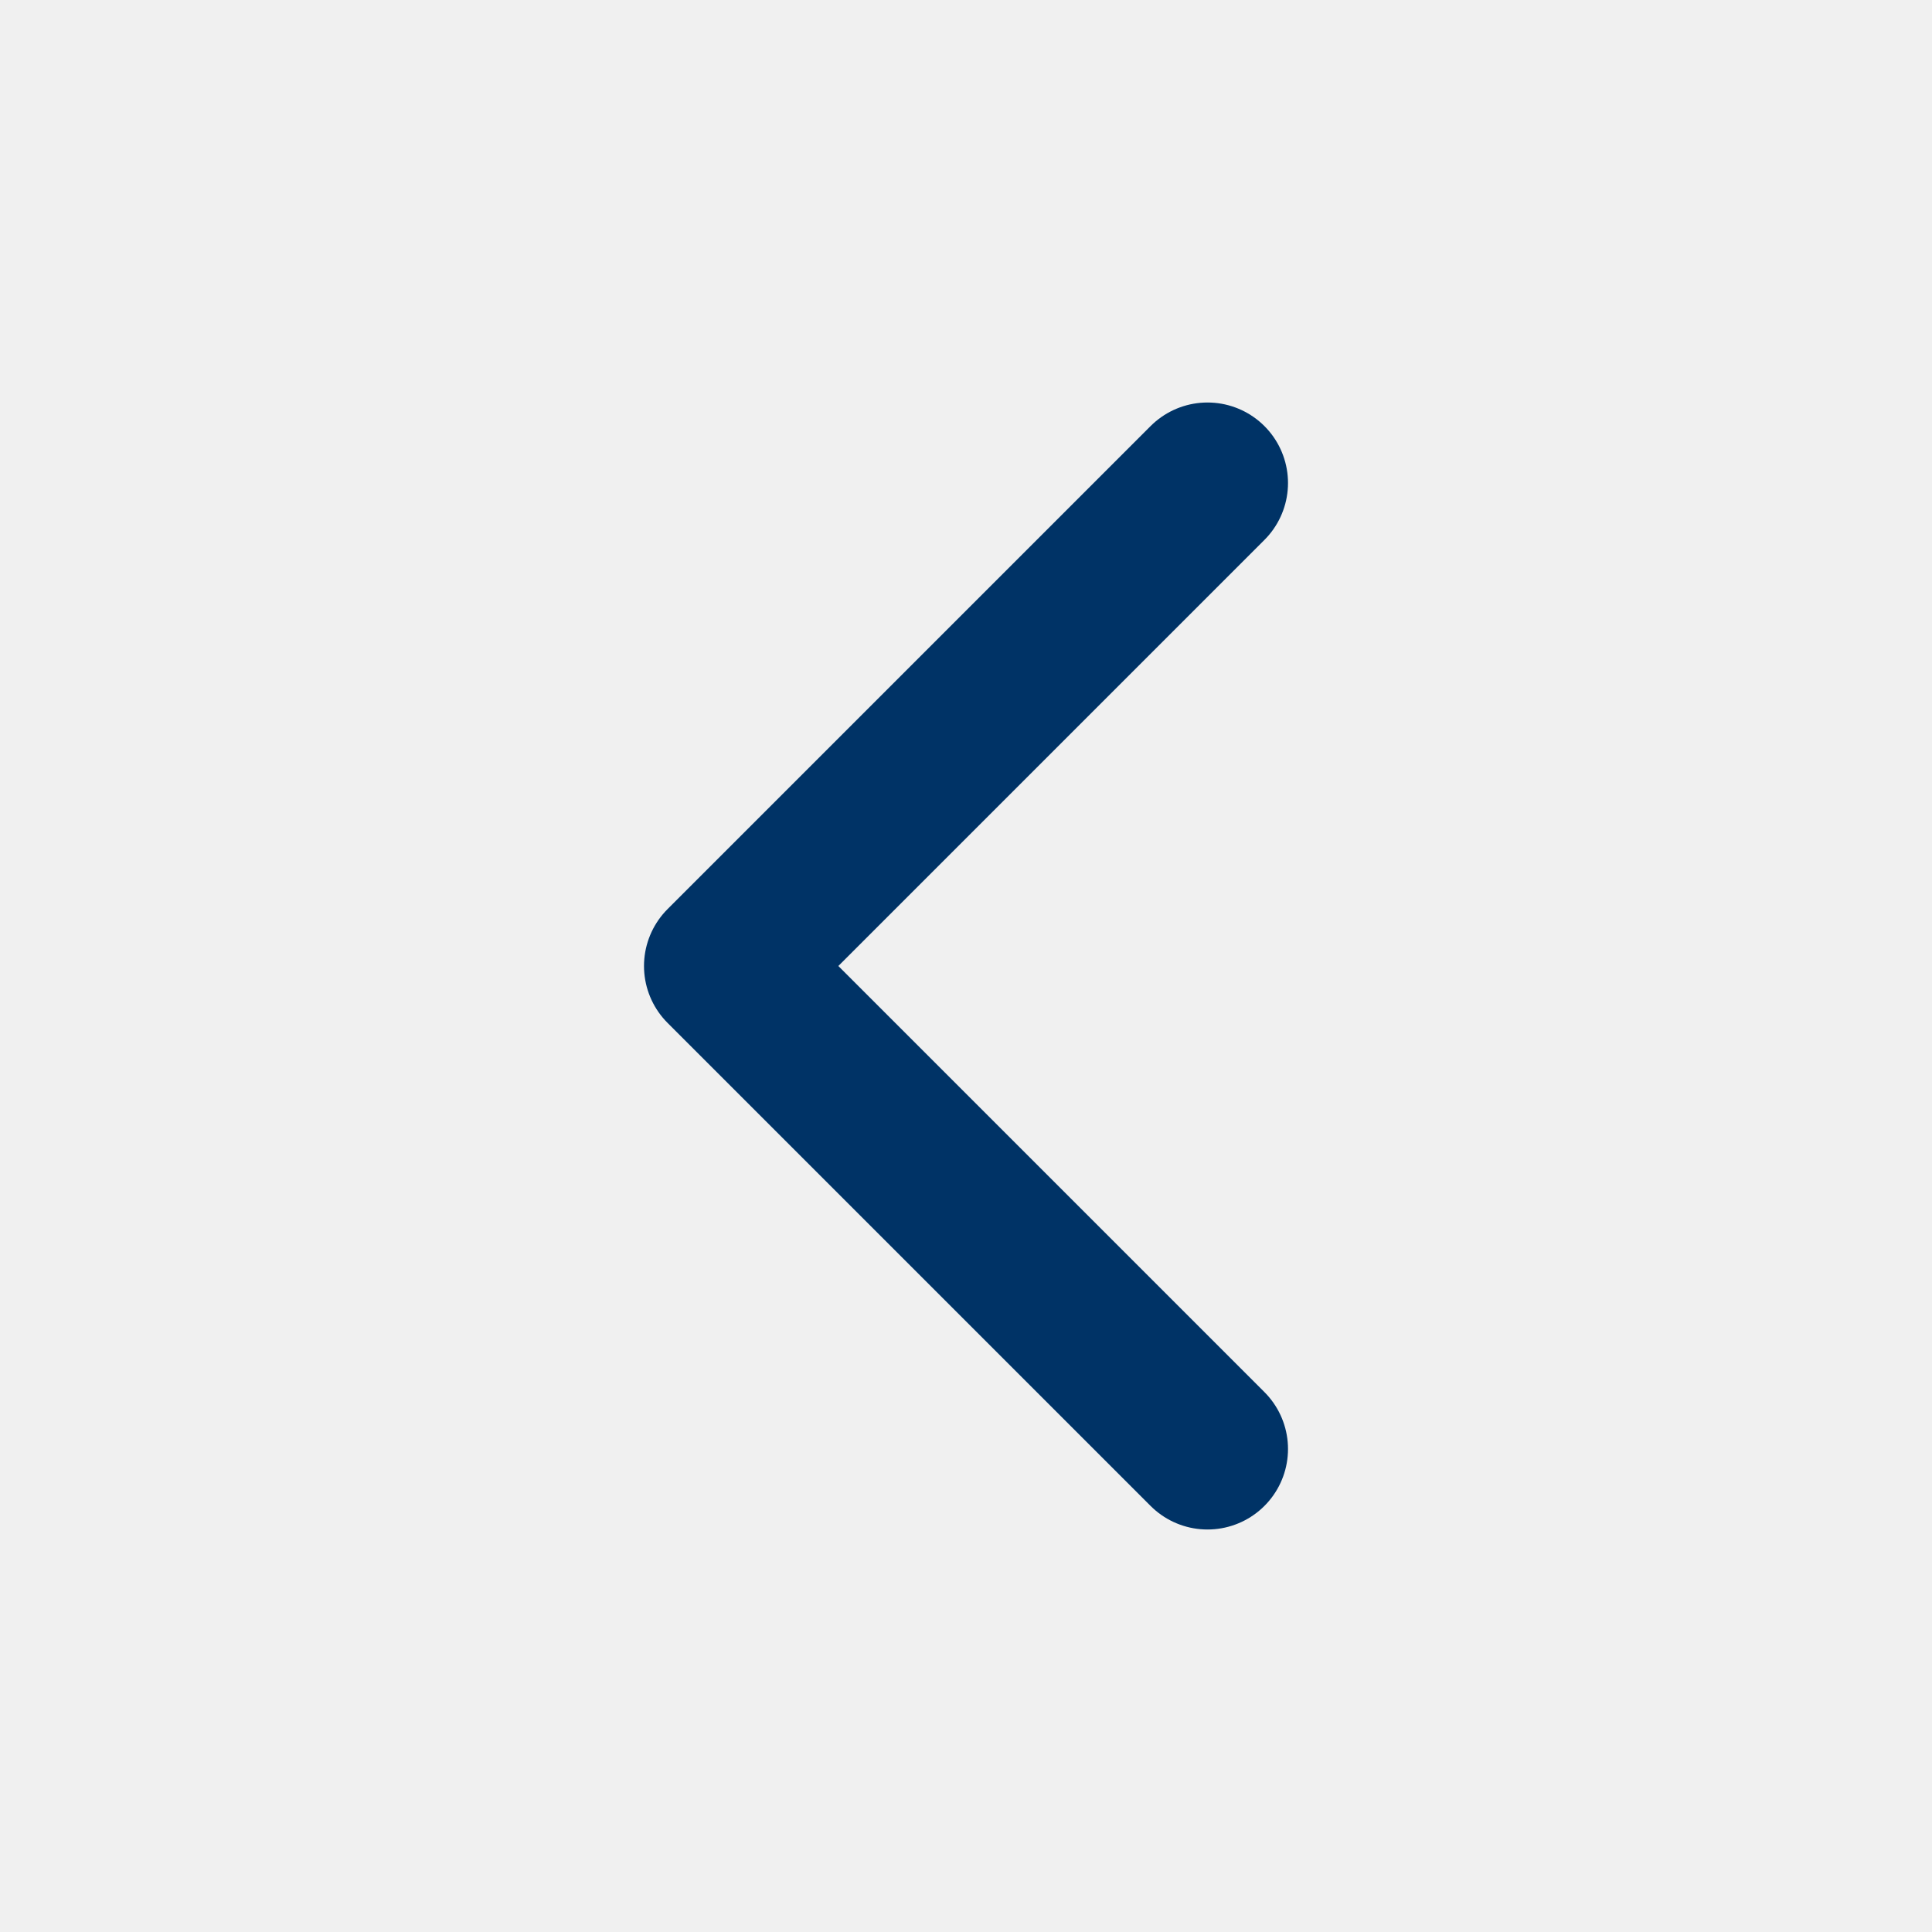
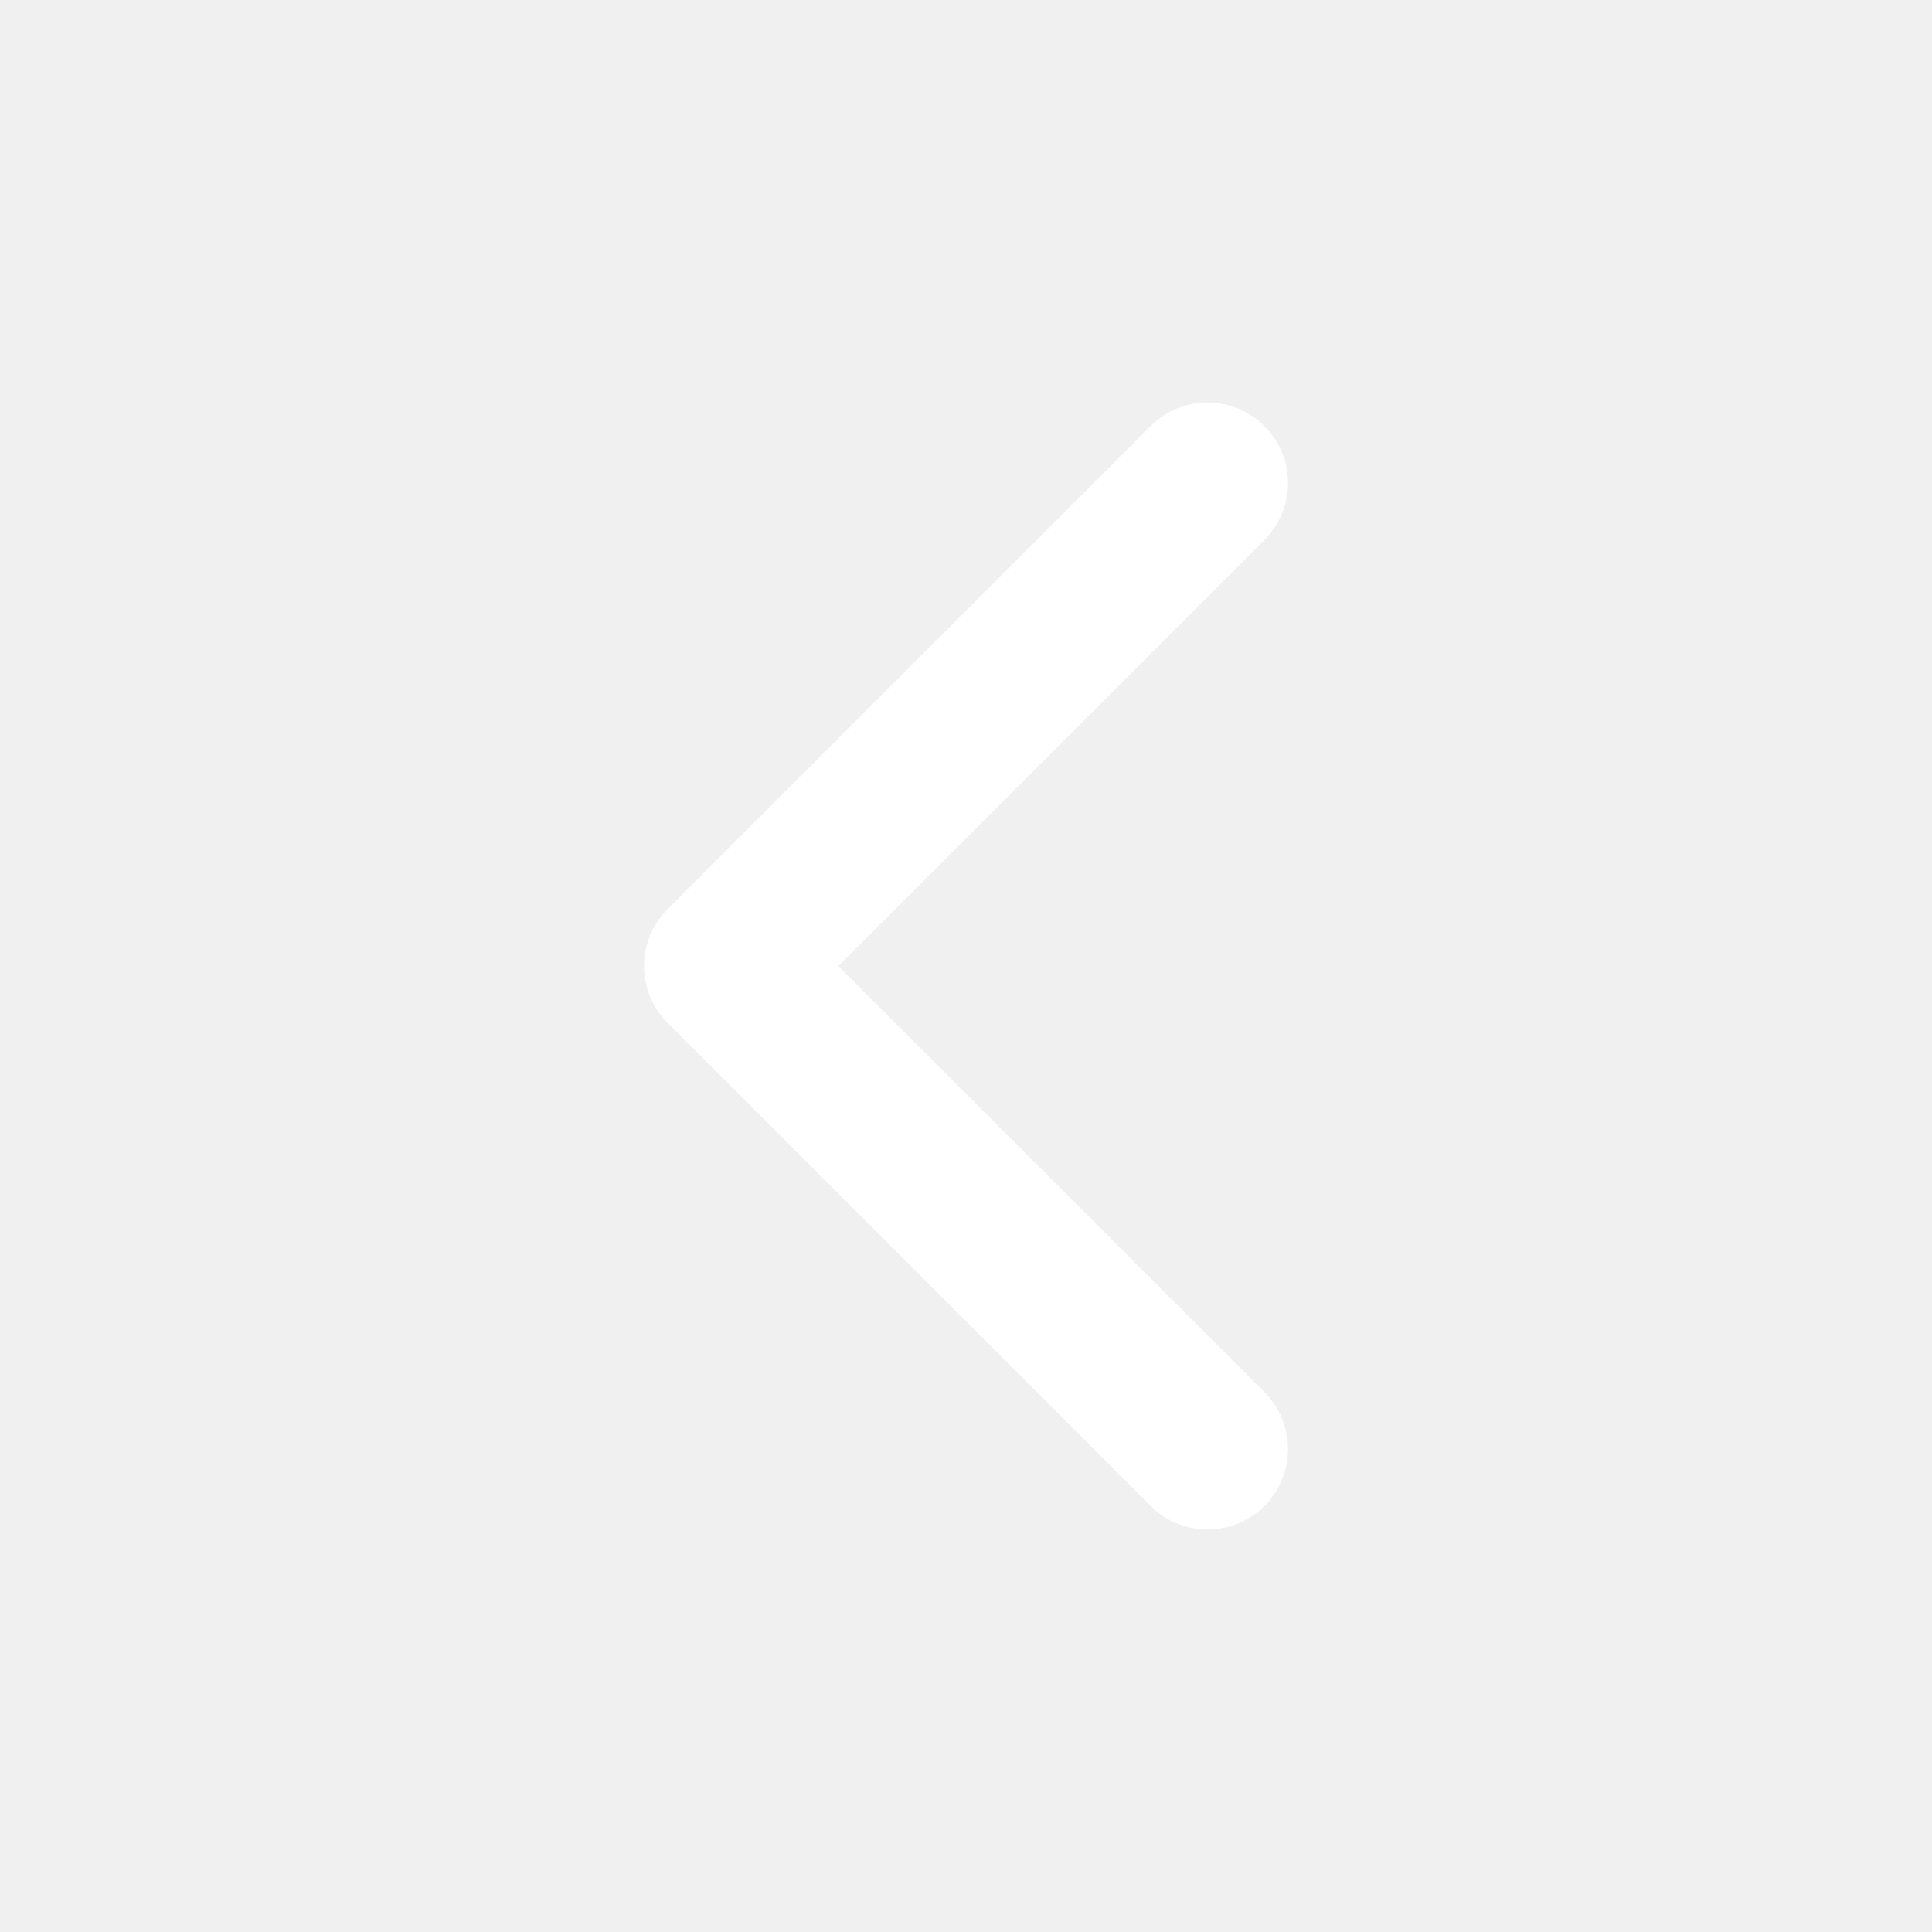
- <svg xmlns="http://www.w3.org/2000/svg" class="icon icon-tabler icon-tabler-chevron-left" width="28" height="28" viewBox="0 0 24 24" stroke-width="2" stroke="#003366" fill="none" stroke-linecap="round" stroke-linejoin="round">
+ <svg xmlns="http://www.w3.org/2000/svg" class="icon icon-tabler icon-tabler-chevron-left" width="28" height="28" viewBox="0 0 24 24" stroke-width="2" stroke="#fff" fill="none" stroke-linecap="round" stroke-linejoin="round">
  <path stroke="none" d="M0 0h24v24H0z" fill="none" />
  <path d="M15 6l-6 6l6 6" />
</svg>
